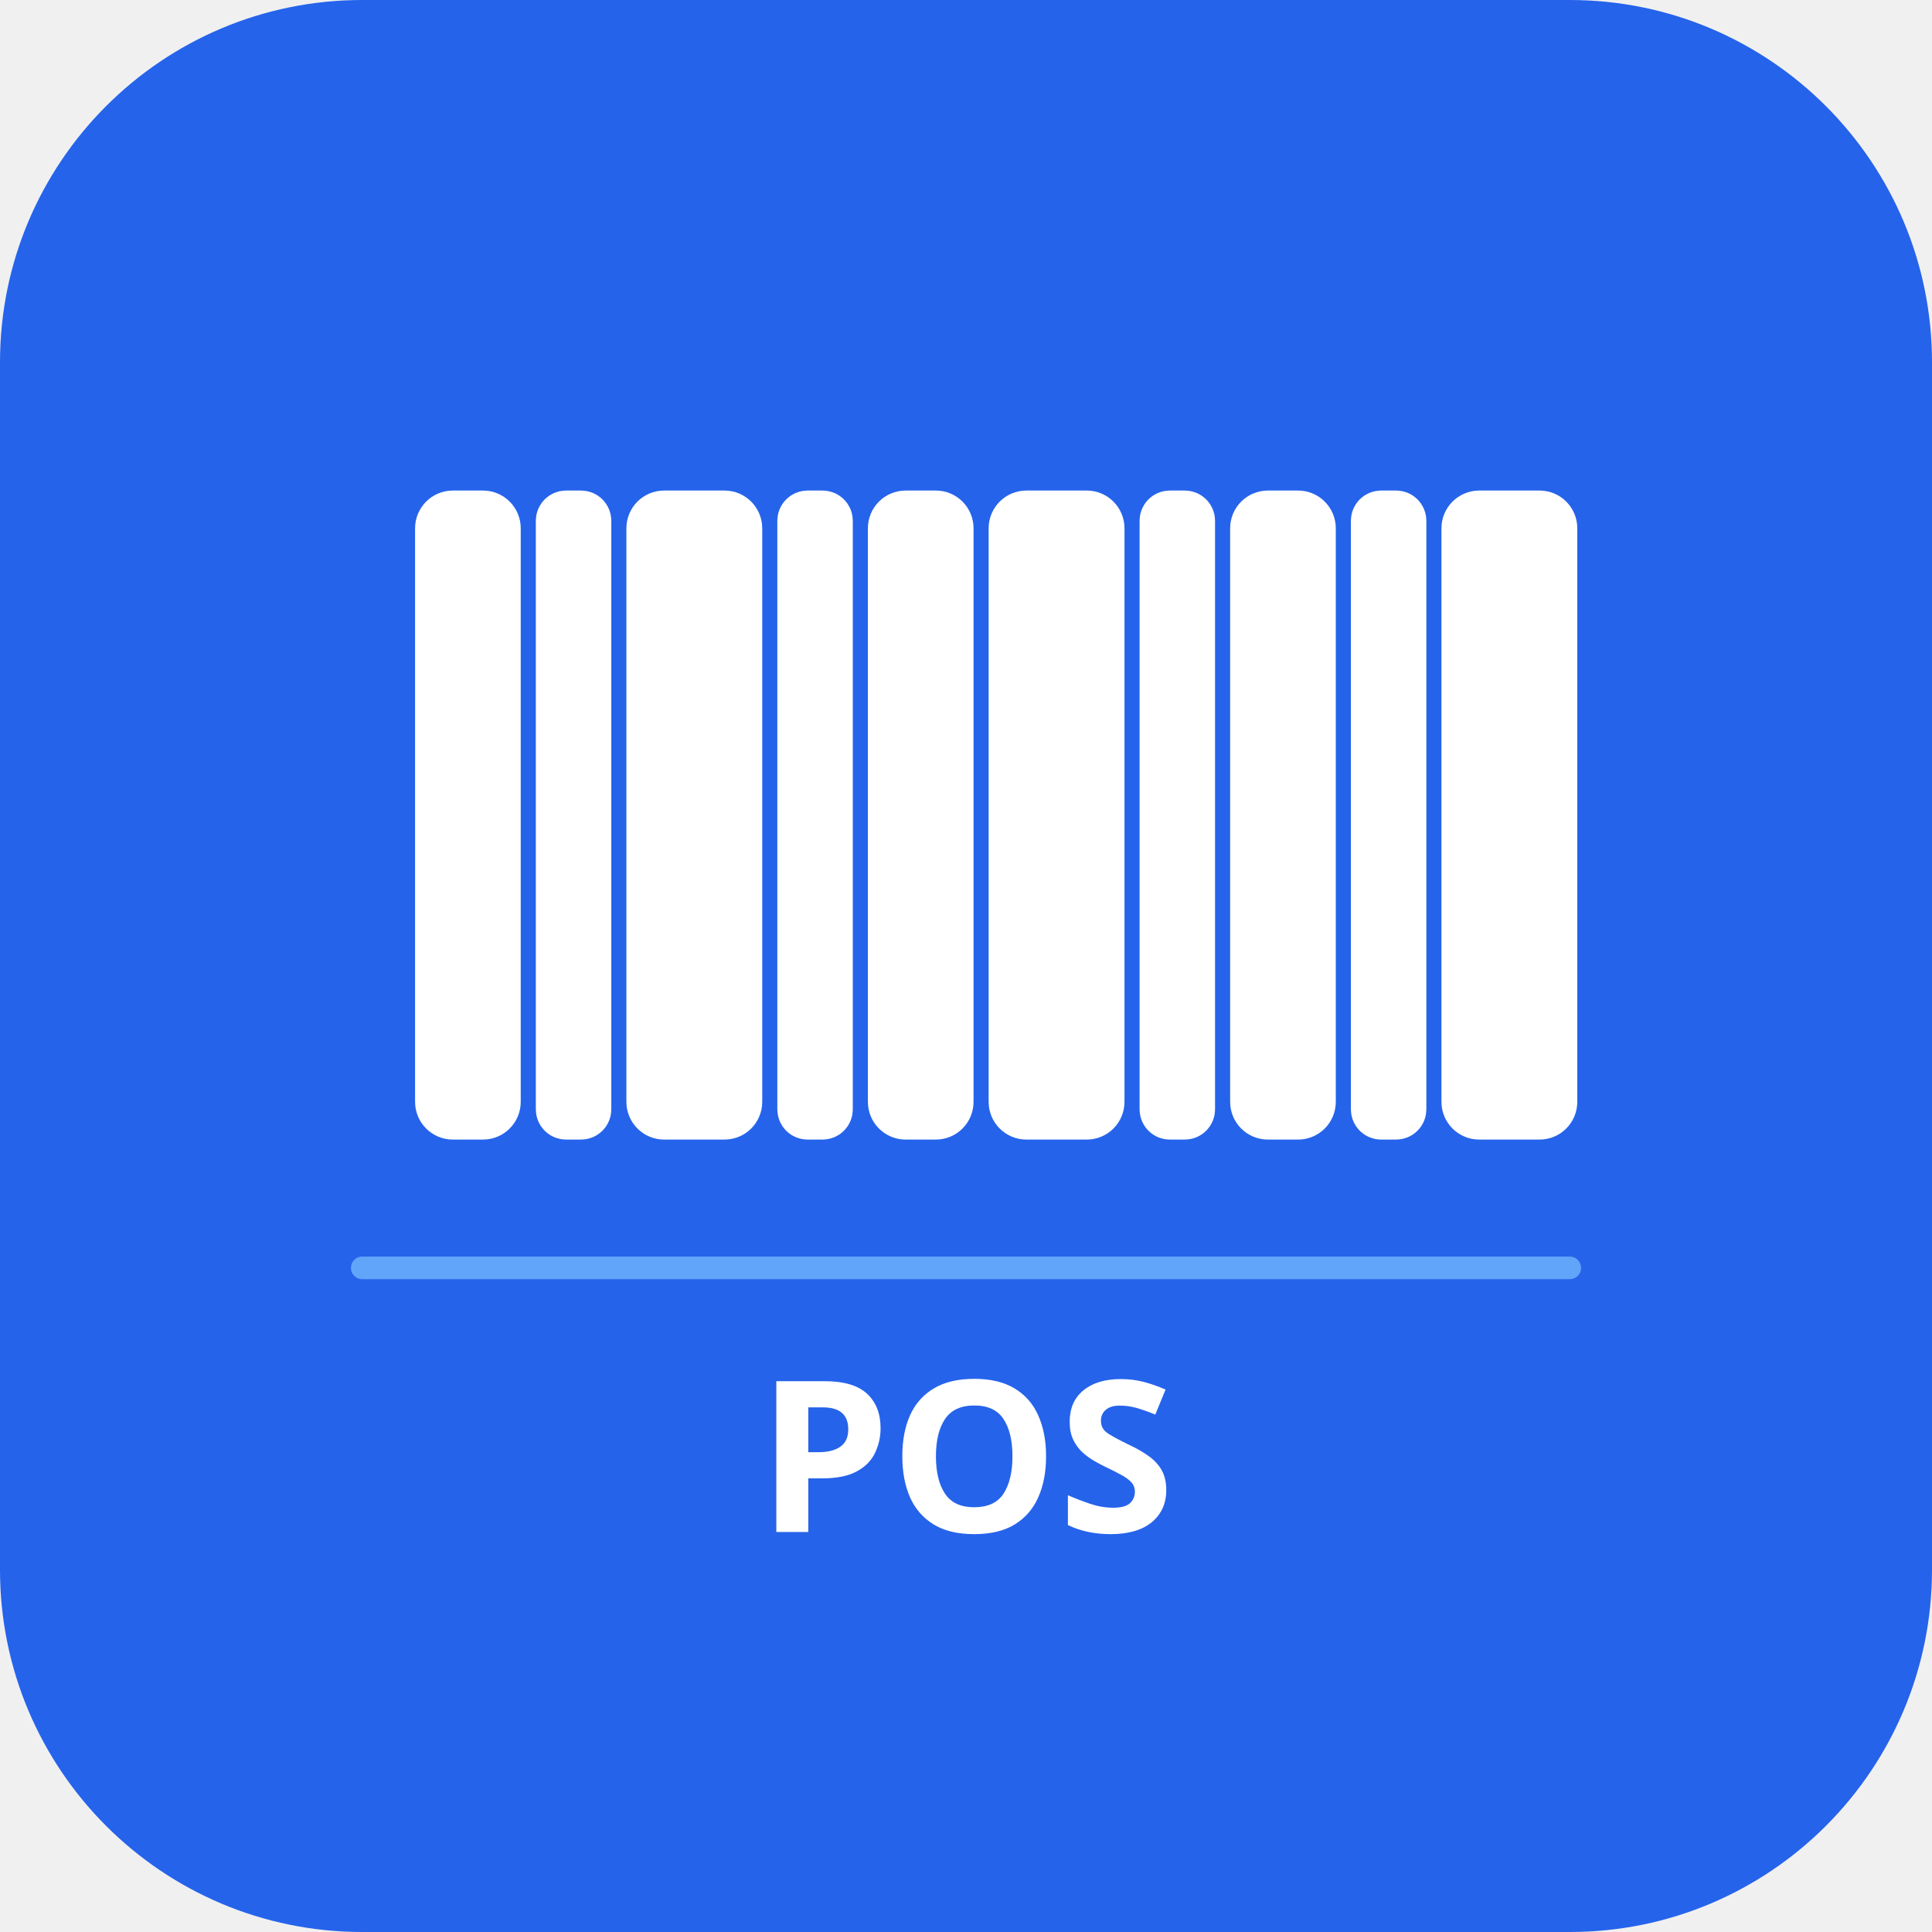
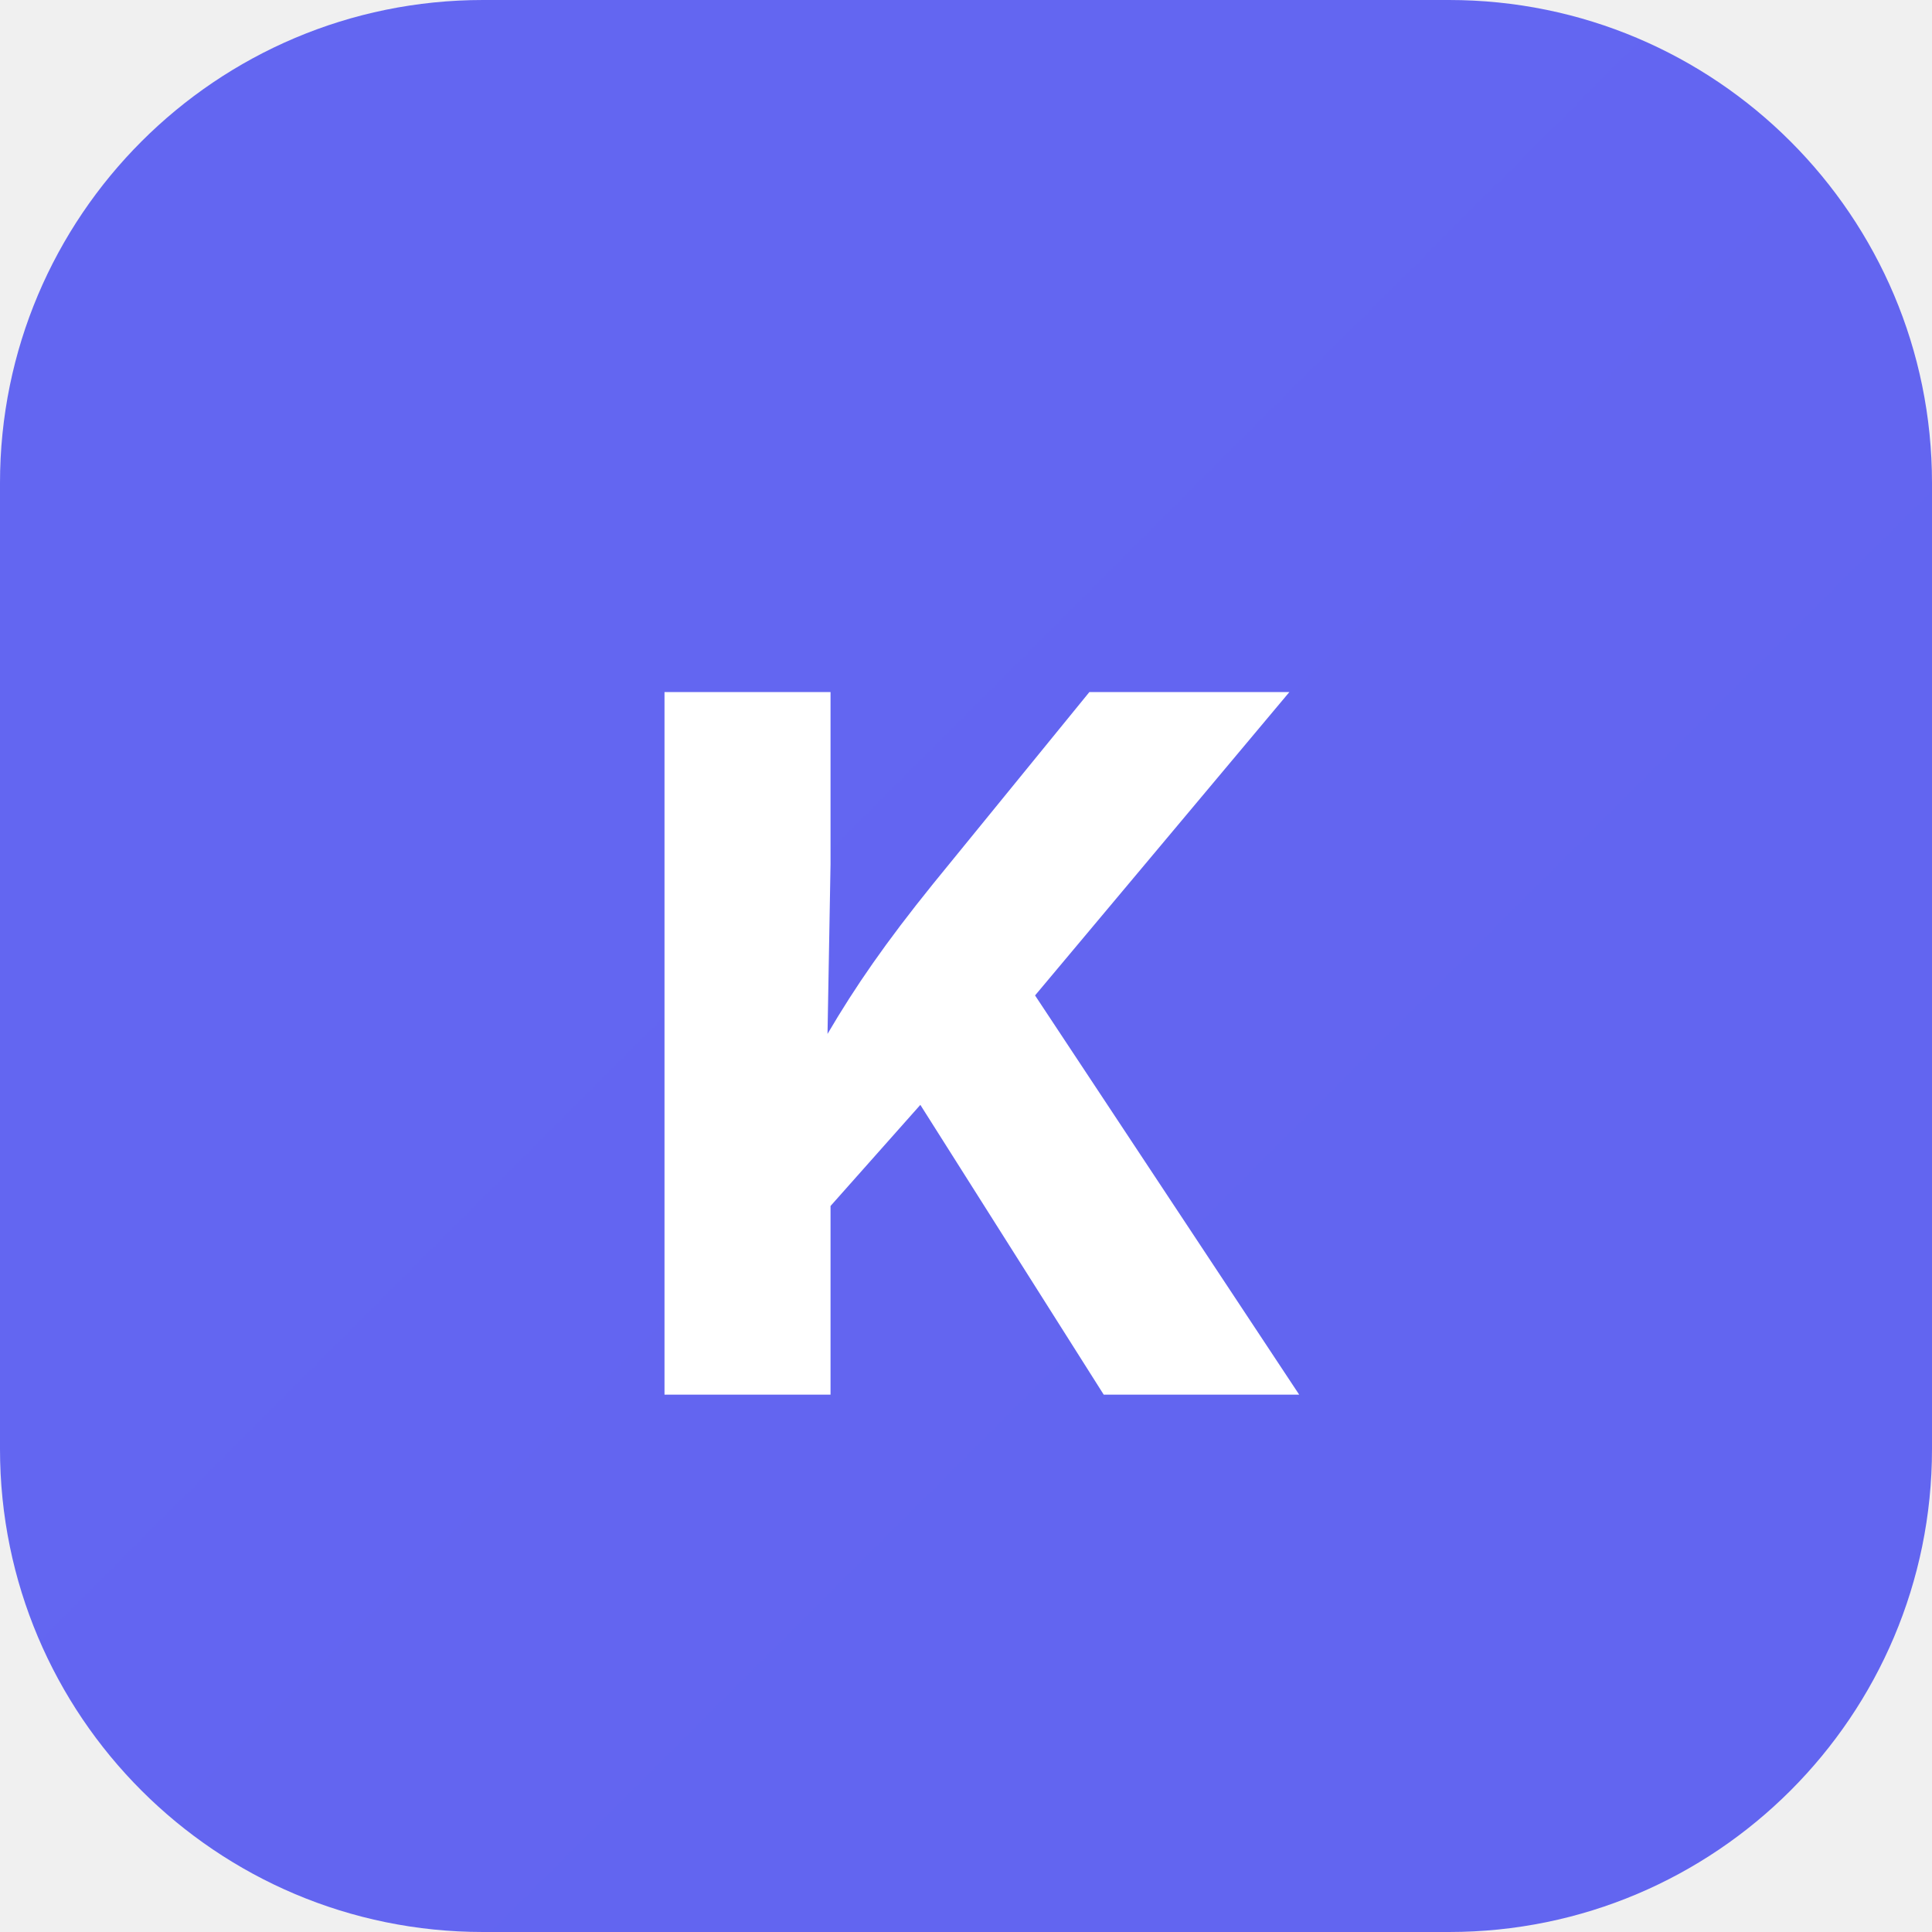
- <svg xmlns="http://www.w3.org/2000/svg" width="256" height="256" viewBox="0 0 256 256">
-   <rect width="256" height="256" rx="48" fill="#2563eb" />
-   <g transform="translate(48, 48)" fill="none" stroke="white" stroke-width="6" stroke-linecap="round">
-     <rect x="10" y="20" width="8" height="80" rx="2" fill="white" />
-     <rect x="26" y="20" width="4" height="80" rx="1" fill="white" />
-     <rect x="38" y="20" width="12" height="80" rx="2" fill="white" />
-     <rect x="58" y="20" width="4" height="80" rx="1" fill="white" />
-     <rect x="70" y="20" width="8" height="80" rx="2" fill="white" />
-     <rect x="86" y="20" width="12" height="80" rx="2" fill="white" />
-     <rect x="106" y="20" width="4" height="80" rx="1" fill="white" />
-     <rect x="118" y="20" width="8" height="80" rx="2" fill="white" />
-     <rect x="134" y="20" width="4" height="80" rx="1" fill="white" />
-     <rect x="146" y="20" width="12" height="80" rx="2" fill="white" />
-     <line x1="0" y1="120" x2="160" y2="120" stroke="#60a5fa" stroke-width="3" />
-     <text x="80" y="155" text-anchor="middle" fill="white" font-family="system-ui" font-size="28" font-weight="bold" stroke="none">POS</text>
-   </g>
+ <svg xmlns="http://www.w3.org/2000/svg" viewBox="0 0 40 40" fill="none">
+   <rect width="40" height="40" rx="10" fill="url(#g)" />
+   <text x="50%" y="54%" dominant-baseline="central" text-anchor="middle" font-family="Inter,system-ui,sans-serif" font-weight="800" font-size="20" fill="white">K</text>
+   <defs>
+     <linearGradient id="g" x1="0" y1="0" x2="40" y2="40">
+       <stop stop-color="#6366f1" />
+       <stop offset="1" stop-color="#4338ca" />
+     </linearGradient>
+   </defs>
</svg>
